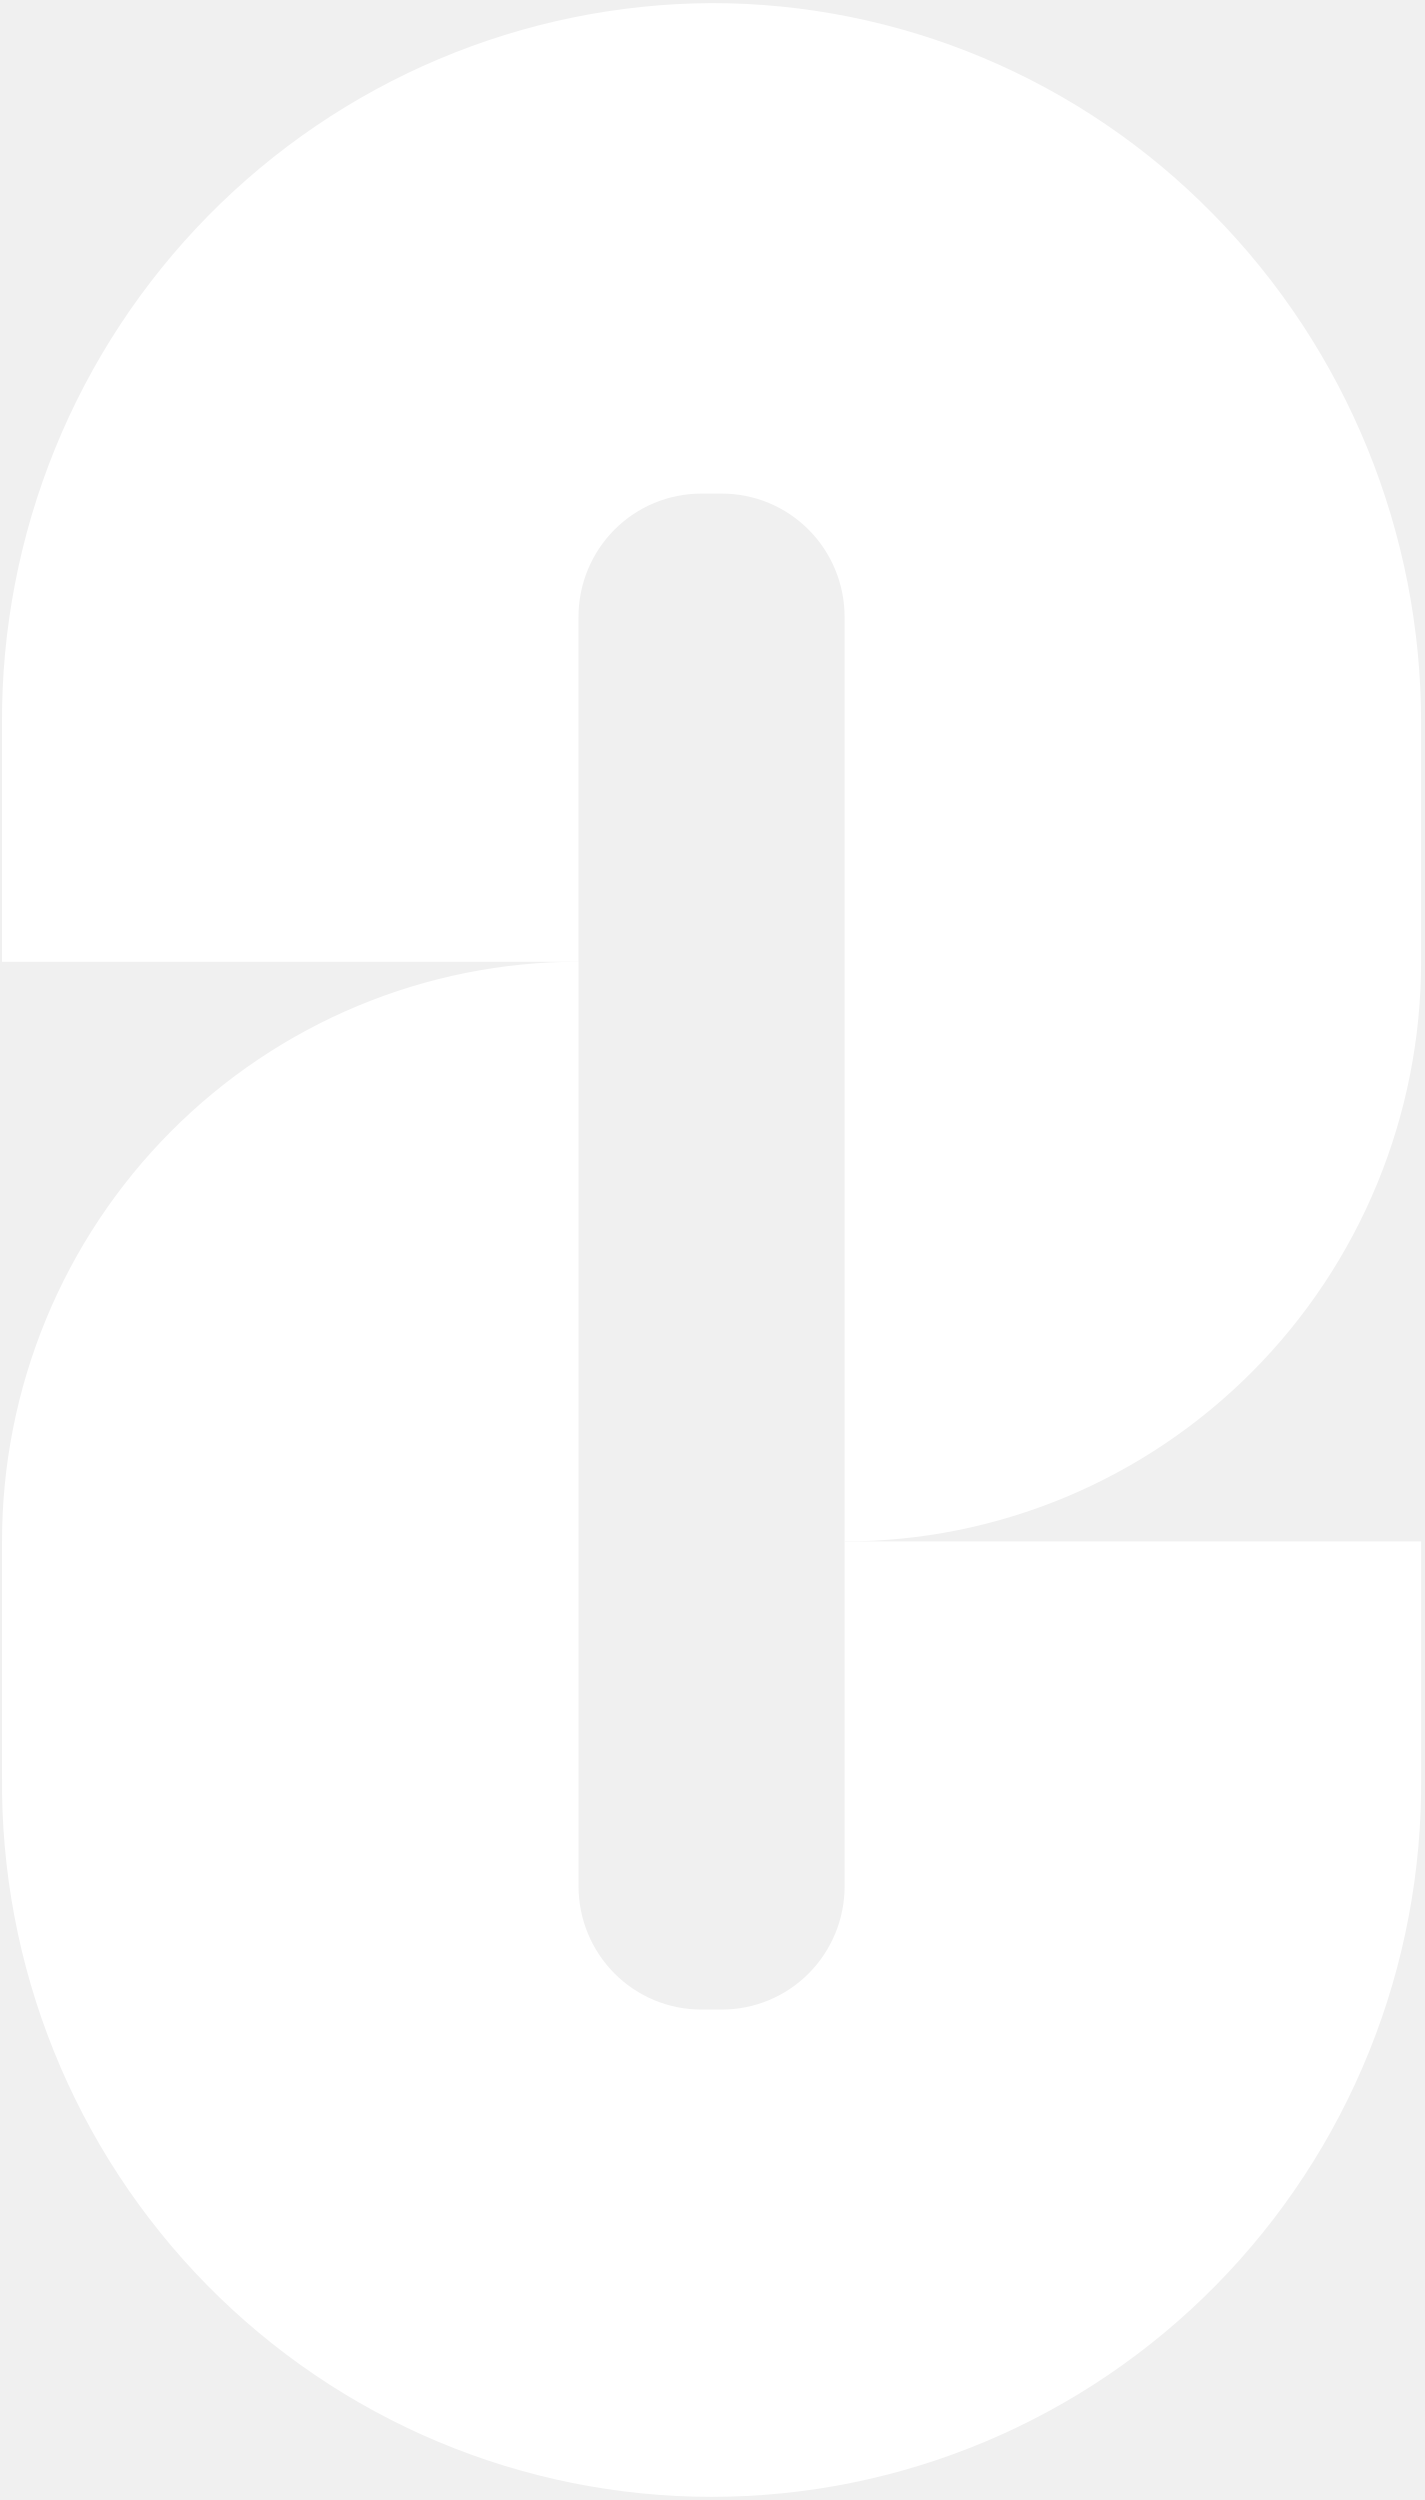
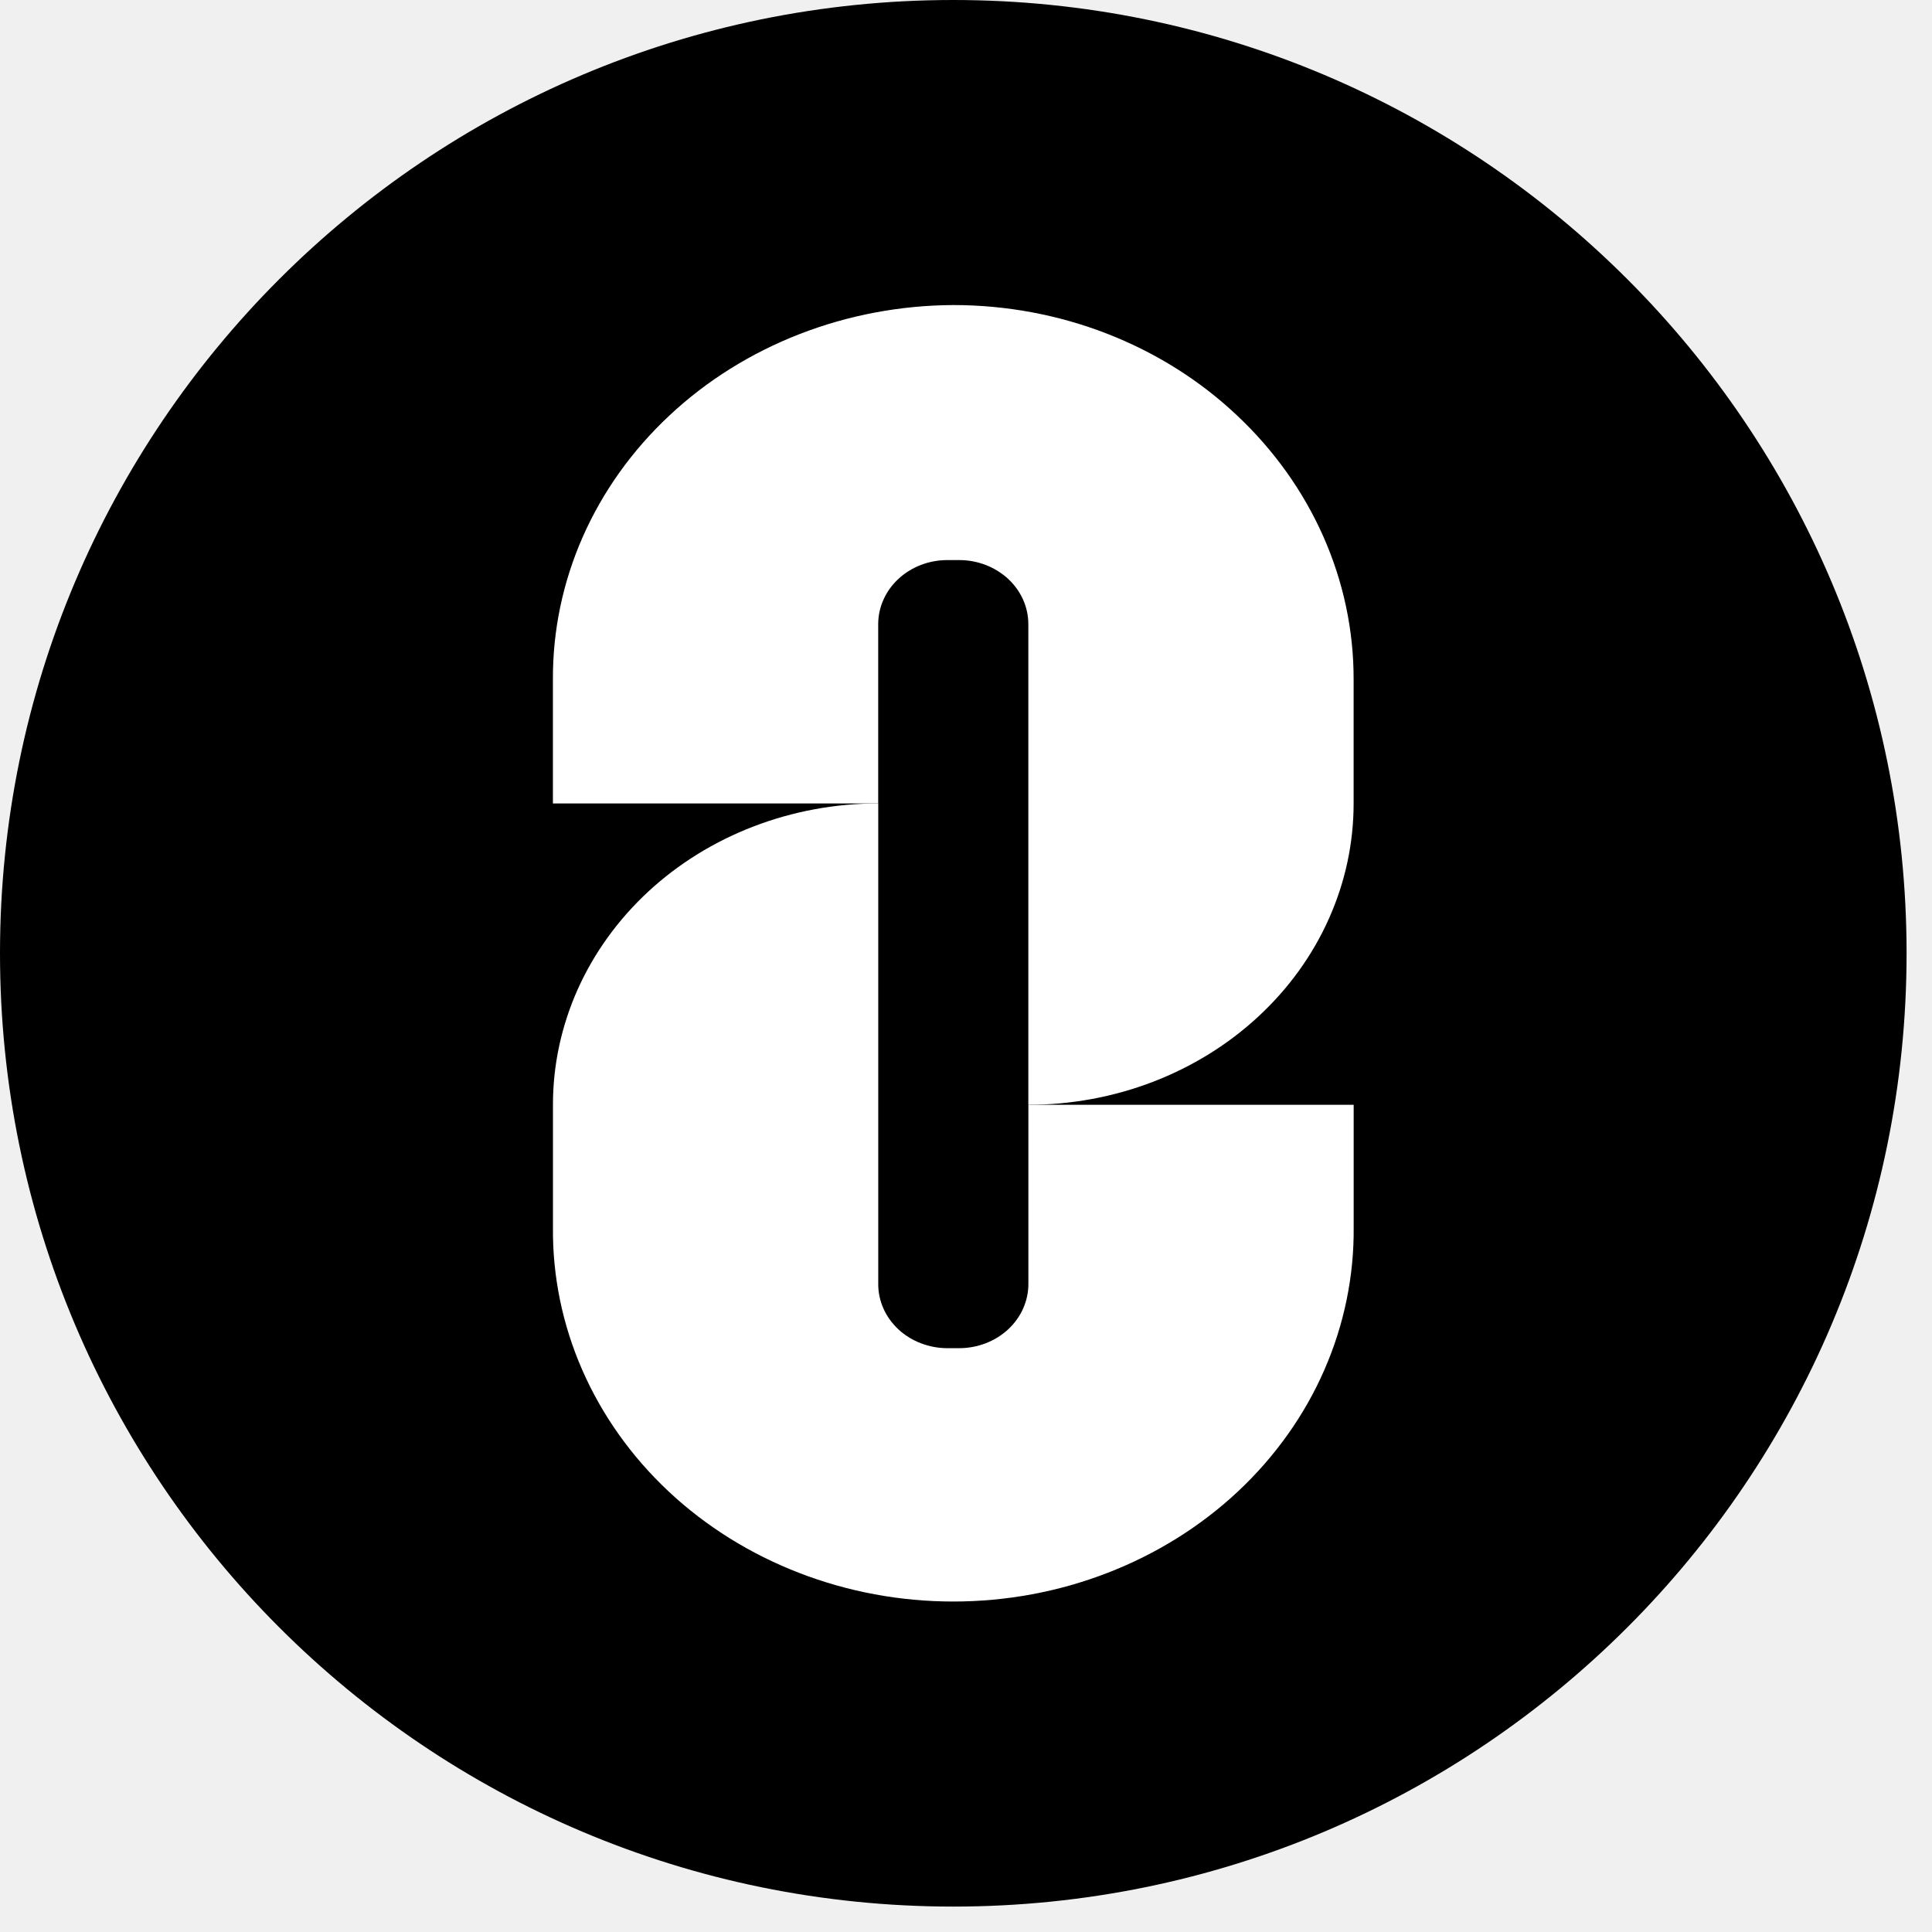
- <svg xmlns="http://www.w3.org/2000/svg" fill="none" viewBox="0 0 318 558">
-   <path fill="#fff" d="M158.813.695C137.909.8 117.231 5.043 97.958 13.183 78.686 21.323 61.197 33.202 46.491 48.138 31.785 63.075 20.149 80.778 12.248 100.237 4.347 119.695.337 140.528.445 161.545v53.129H129.12V137.7c-.002-3.615.705-7.194 2.08-10.535 1.375-3.34 3.392-6.375 5.934-8.931 2.542-2.556 5.56-4.583 8.882-5.967 3.322-1.383 6.882-2.094 10.477-2.093h4.639c3.596-.001 7.157.71 10.479 2.093 3.322 1.384 6.34 3.411 8.883 5.967 2.542 2.556 4.559 5.591 5.935 8.931 1.376 3.341 2.083 6.92 2.082 10.535v206.35c16.899 0 33.631-3.346 49.243-9.848 15.612-6.501 29.798-16.03 41.746-28.044 11.949-12.014 21.427-26.276 27.893-41.973 6.467-15.696 9.794-32.521 9.794-49.511v-53.129c.091-42.584-16.587-83.473-46.389-113.73-14.623-14.931-32.056-26.787-51.282-34.877C200.29 4.849 179.655.687 158.813.695Z" />
-   <path fill="#fff" d="M161.141 448.531h-4.639c-3.595.001-7.155-.711-10.477-2.094-3.321-1.383-6.339-3.411-8.881-5.967-2.542-2.555-4.558-5.589-5.934-8.928-1.375-3.34-2.083-6.919-2.082-10.534V214.66c-16.898-.001-33.632 3.344-49.244 9.845-15.612 6.501-29.798 16.03-41.746 28.044-11.949 12.014-21.427 26.277-27.893 41.974C3.778 310.22.451 327.044.453 344.034v52.391c-.214 21.047 3.724 41.929 11.586 61.437 7.863 19.508 19.494 37.255 34.222 52.215 14.727 14.96 32.258 26.836 51.579 34.941 19.321 8.104 40.049 12.278 60.984 12.278 20.935 0 41.662-4.174 60.983-12.278 19.321-8.105 36.853-19.981 51.58-34.941 14.727-14.96 26.359-32.707 34.221-52.215 7.863-19.508 11.801-40.39 11.587-61.437v-52.391H188.52v76.974c0 3.615-.709 7.194-2.085 10.534-1.376 3.339-3.393 6.374-5.935 8.93s-5.561 4.582-8.883 5.965c-3.321 1.383-6.881 2.095-10.476 2.094Z" />
+ <svg xmlns="http://www.w3.org/2000/svg" xml:space="preserve" fill-rule="evenodd" stroke-linejoin="round" stroke-miterlimit="2" clip-rule="evenodd" viewBox="0 0 38 38">
+   <circle cx="18.75" cy="18.75" r="18.75" />
+   <g fill="#fff" fill-rule="nonzero">
+     <path d="M18.75 6c-1.04.005-2.068.199-3.026.572-.959.373-1.828.917-2.559 1.602-.732.684-1.31 1.495-1.703 2.386-.393.892-.592 1.846-.587 2.809v2.434h6.398v-3.526c0-.166.035-.33.104-.483.068-.153.168-.292.295-.409.126-.117.276-.21.441-.273.165-.064.342-.096.521-.096h.231c.179 0 .356.032.521.096.165.063.315.156.442.273.126.117.226.256.295.409.068.153.103.317.103.483v9.453c.84 0 1.672-.153 2.449-.451.776-.298 1.481-.734 2.075-1.285.594-.55 1.066-1.203 1.387-1.923.322-.719.487-1.489.487-2.268v-2.434c.005-1.951-.825-3.824-2.306-5.21-.727-.684-1.594-1.227-2.55-1.598C20.812 6.19 19.786 6 18.75 6Z" />
+     <path d="M18.865 26.517h-.23c-.179 0-.356-.033-.521-.096-.165-.063-.316-.156-.442-.273-.126-.117-.227-.256-.295-.409-.068-.153-.104-.317-.103-.483v-9.453c-.841-.001-1.673.153-2.449.451-.776.297-1.482.734-2.076 1.284-.594.551-1.065 1.204-1.387 1.923-.321.72-.487 1.49-.486 2.269v2.4c-.011.964.185 1.921.576 2.815.391.893.969 1.706 1.701 2.392.732.685 1.604 1.229 2.565 1.6.96.372 1.991.563 3.032.563s2.072-.191 3.032-.563c.961-.371 1.833-.915 2.565-1.6.732-.686 1.311-1.499 1.701-2.392.391-.894.587-1.851.577-2.815v-2.4h-6.398v3.526c0 .166-.036.33-.104.483-.068.153-.169.292-.295.409-.127.117-.277.21-.442.273-.165.063-.342.096-.521.096Z" />
+   </g>
</svg>
